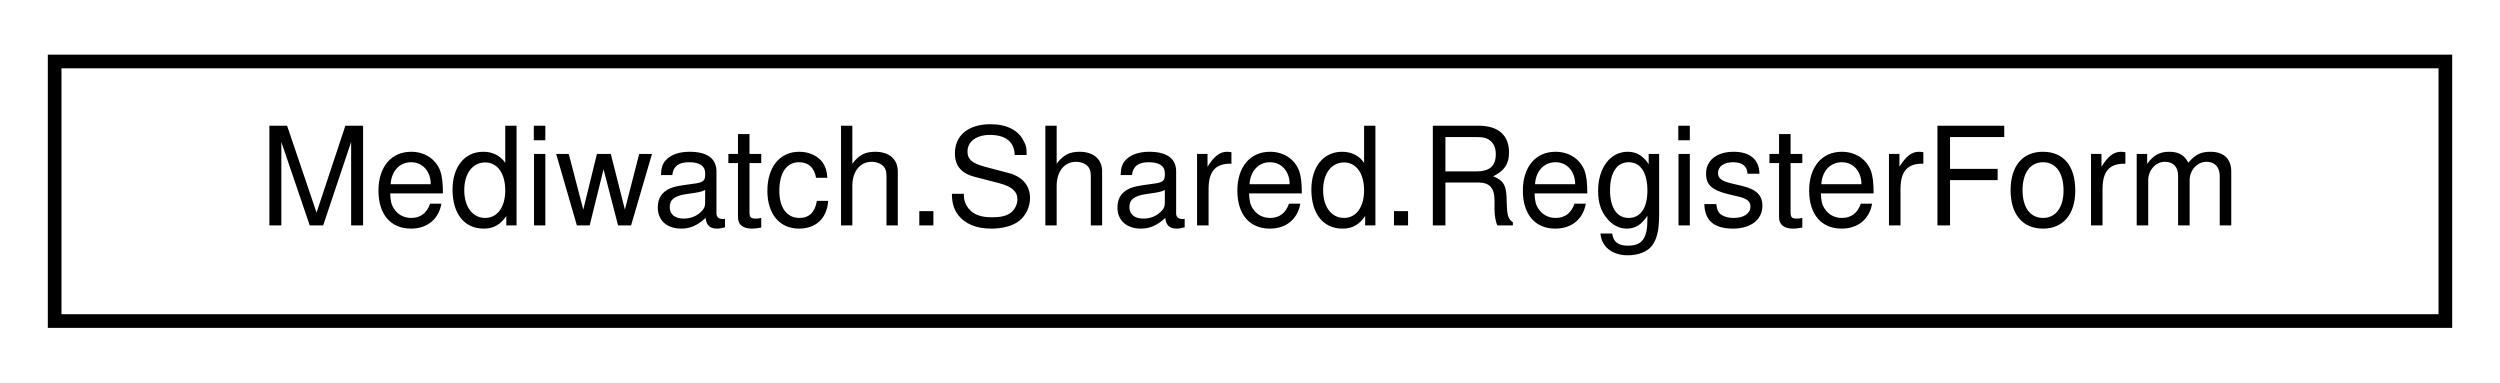
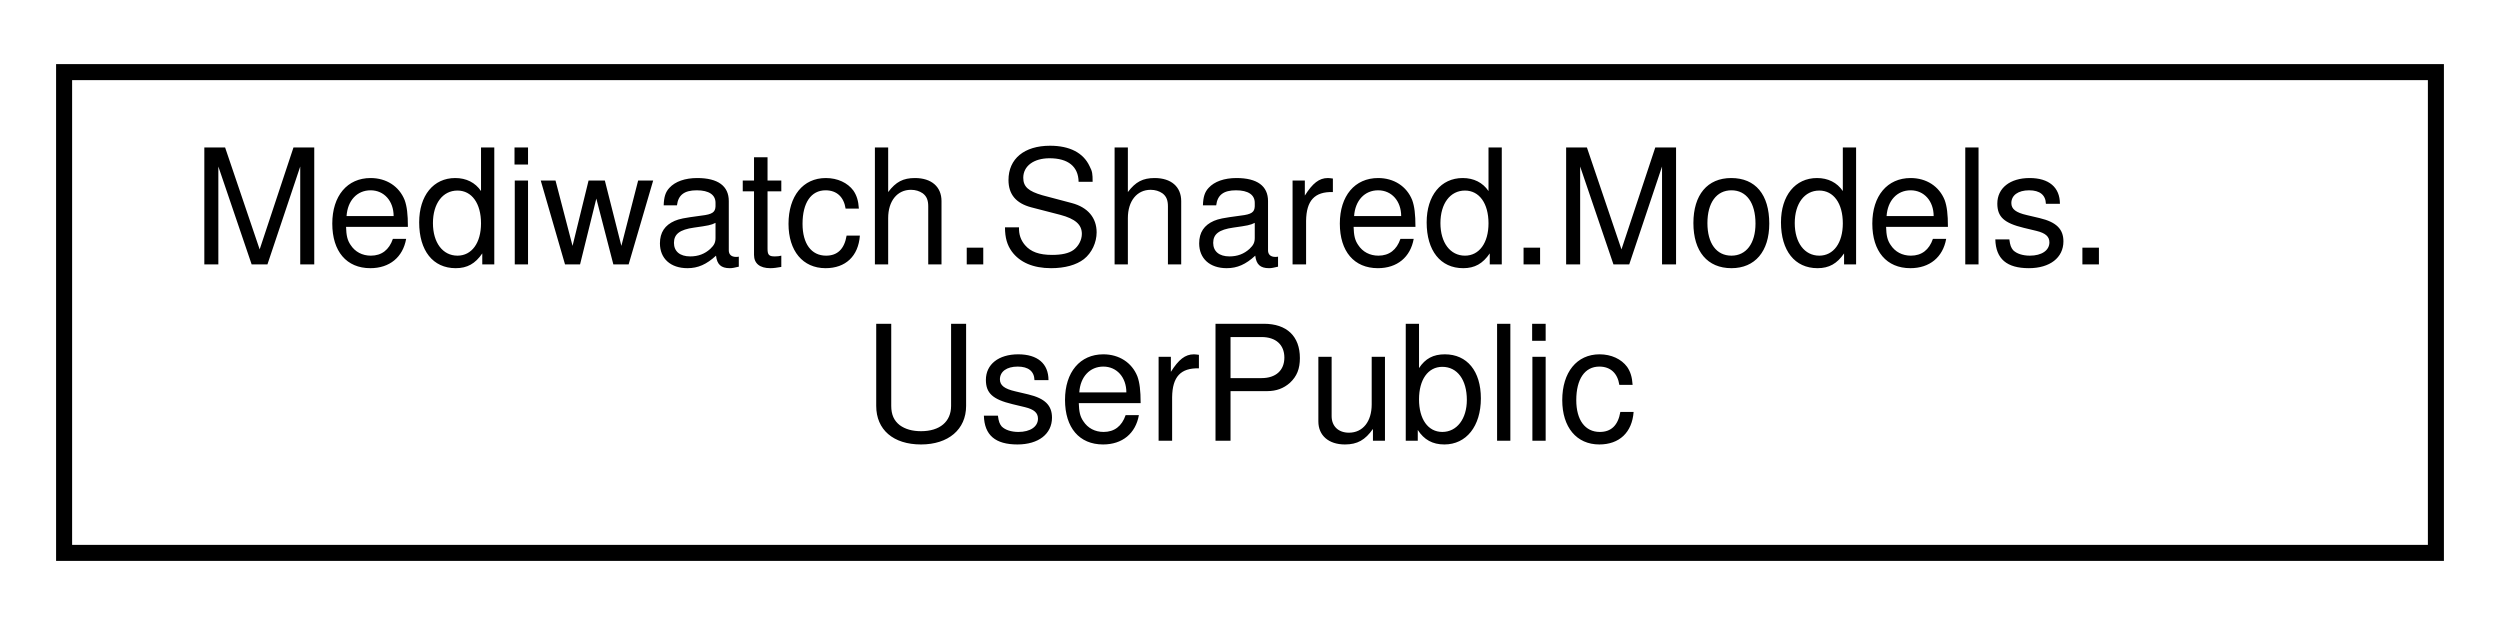
- <svg xmlns="http://www.w3.org/2000/svg" xmlns:xlink="http://www.w3.org/1999/xlink" width="183pt" height="28pt" viewBox="0.00 0.00 183.00 28.00">
-   <g id="graph0" class="graph" transform="scale(1 1) rotate(0) translate(4 24)">
-     <polygon fill="white" stroke="transparent" points="-4,4 -4,-24 179,-24 179,4 -4,4" />
+ <svg xmlns="http://www.w3.org/2000/svg" xmlns:xlink="http://www.w3.org/1999/xlink" width="156pt" height="39pt" viewBox="0.00 0.00 156.00 39.00">
+   <g id="graph0" class="graph" transform="scale(1 1) rotate(0) translate(4 35)">
+     <polygon fill="white" stroke="transparent" points="-4,4 -4,-35 152,-35 152,4 -4,4" />
    <g id="node1" class="node">
      <g id="a_node1">
-         <a xlink:href="class_mediwatch_1_1_shared_1_1_register_form.html" target="_top" xlink:title=" ">
-           <polygon fill="white" stroke="black" points="0,-0.5 0,-19.5 175,-19.5 175,-0.5 0,-0.5" />
-           <text text-anchor="middle" x="87.5" y="-7.5" font-family="Helvetica,sans-Serif" font-size="10.00">Mediwatch.Shared.RegisterForm</text>
+         <a xlink:href="class_mediwatch_1_1_shared_1_1_models_1_1_user_public.html" target="_top" xlink:title=" ">
+           <polygon fill="white" stroke="black" points="0,-0.5 0,-30.5 148,-30.5 148,-0.5 0,-0.5" />
+           <text text-anchor="start" x="8" y="-18.5" font-family="Helvetica,sans-Serif" font-size="10.00">Mediwatch.Shared.Models.</text>
+           <text text-anchor="middle" x="74" y="-7.5" font-family="Helvetica,sans-Serif" font-size="10.00">UserPublic</text>
        </a>
      </g>
    </g>
  </g>
</svg>
